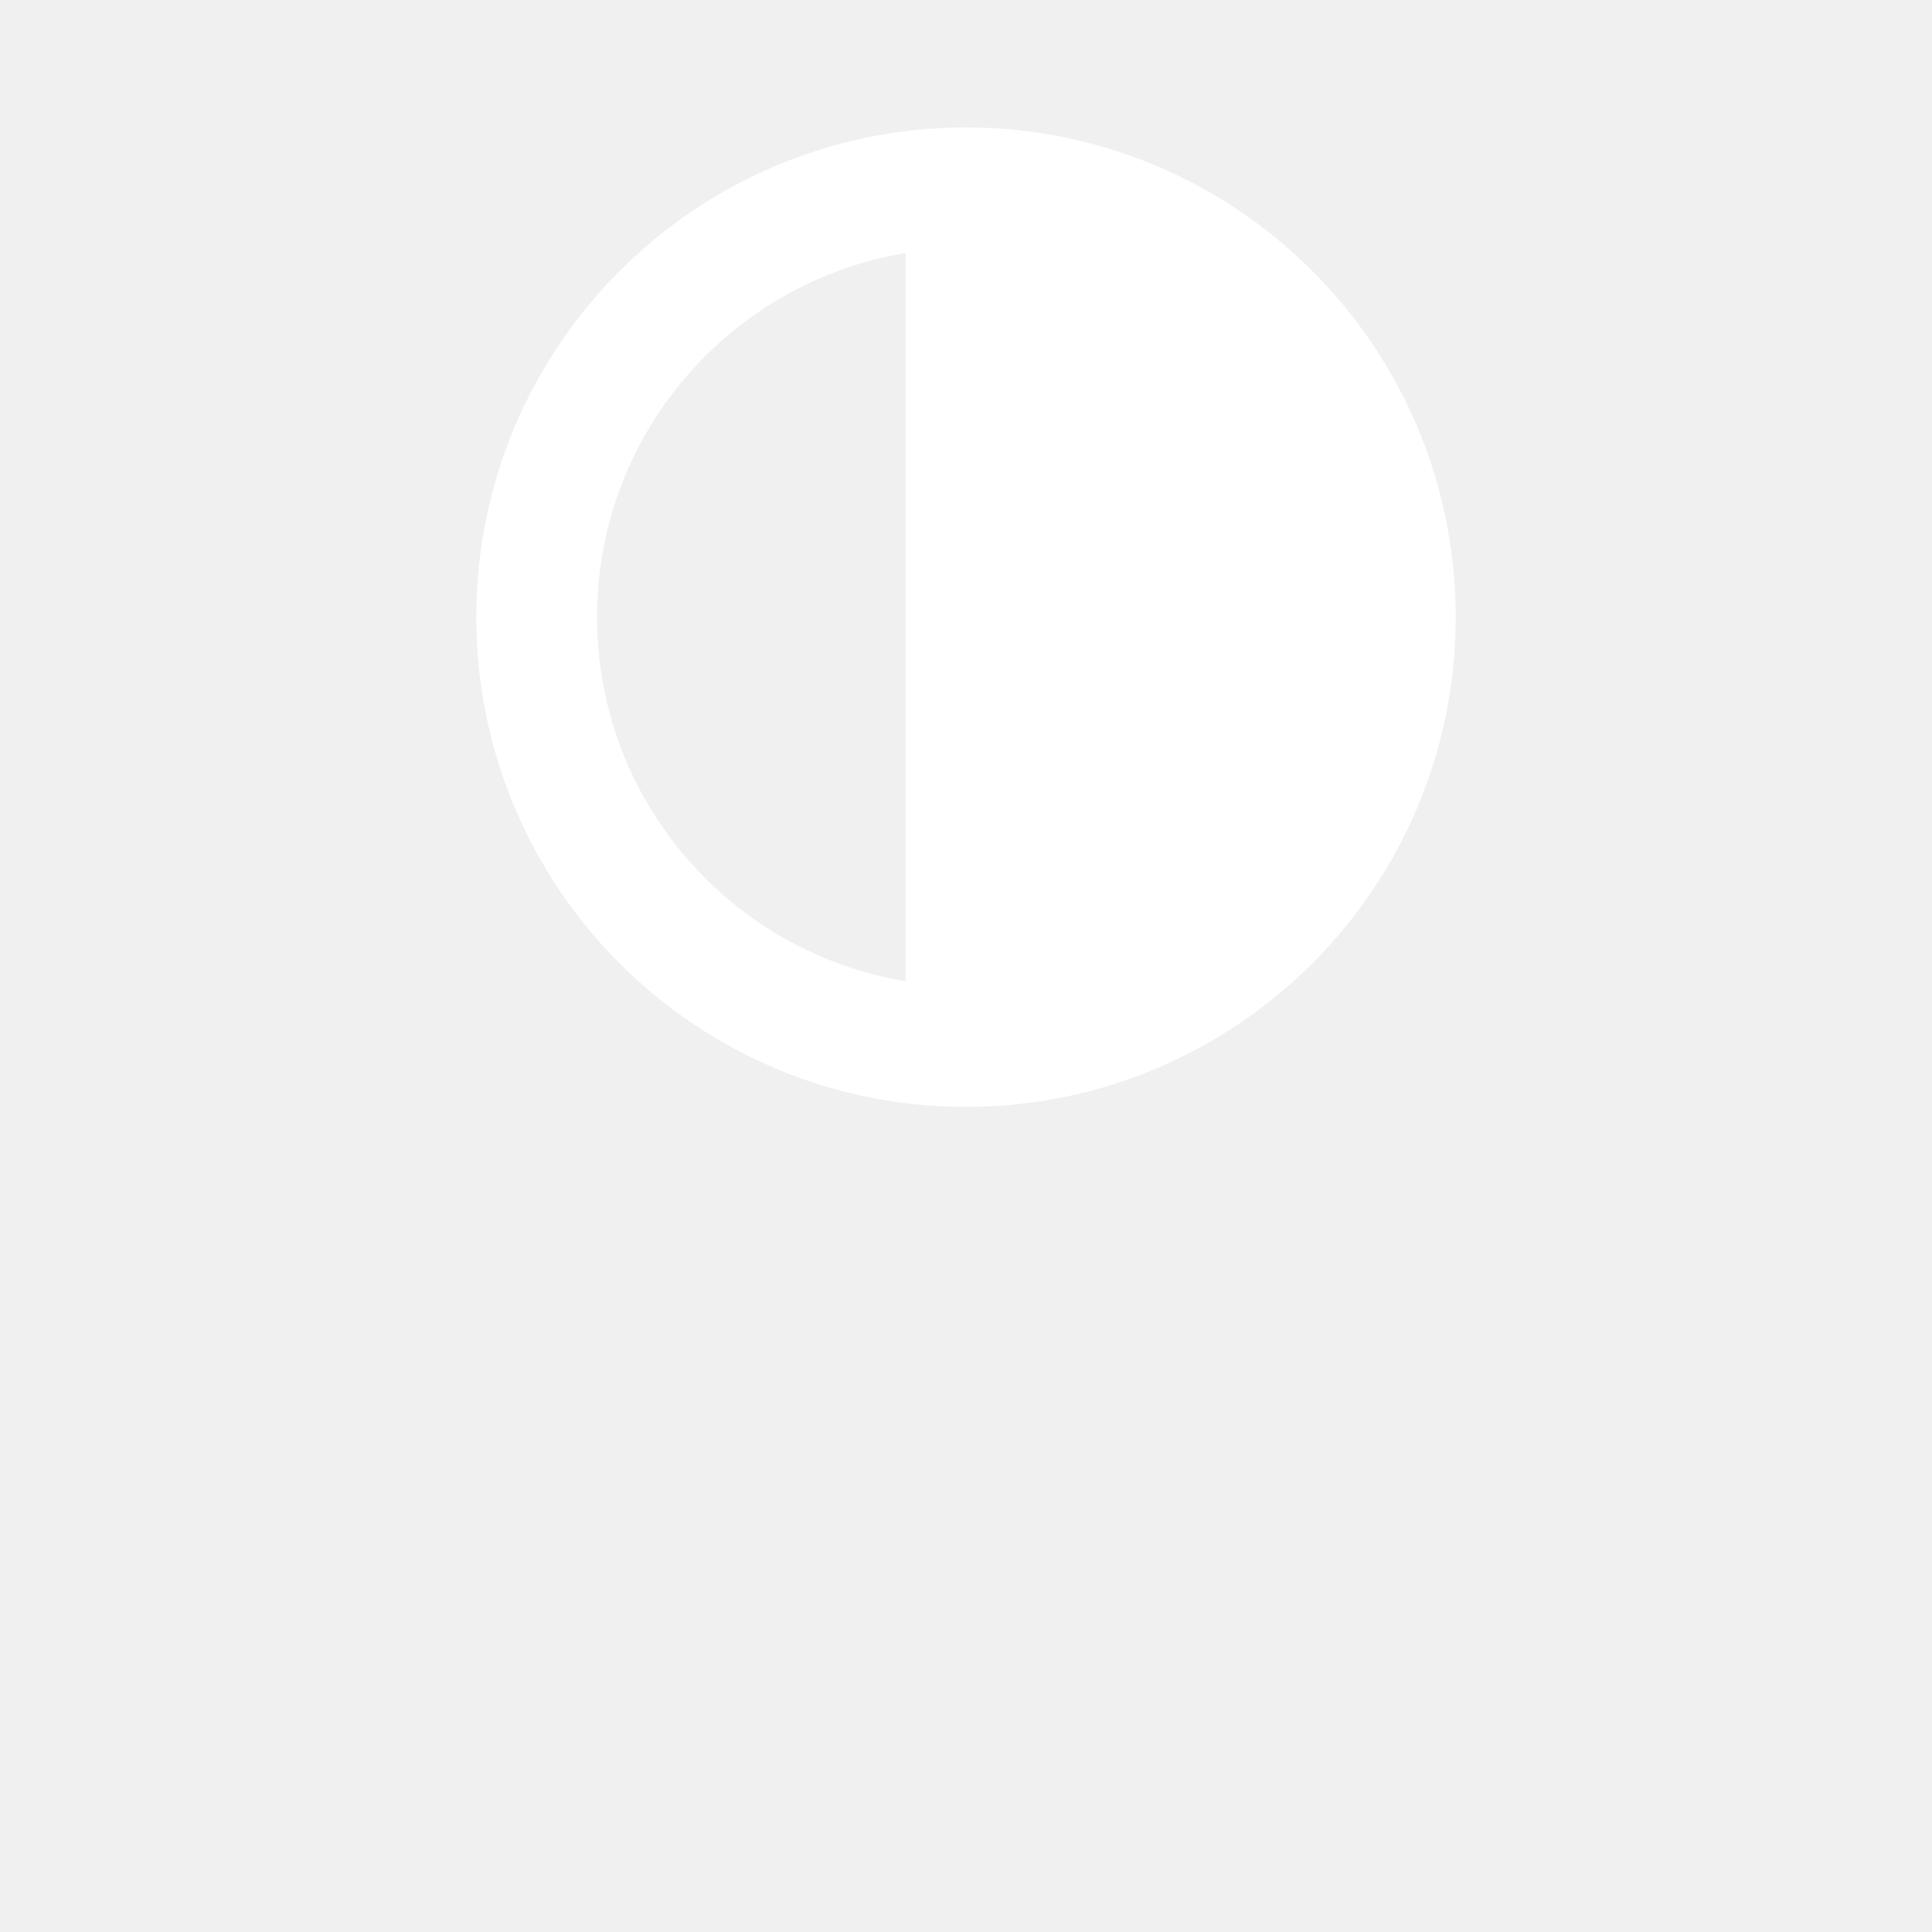
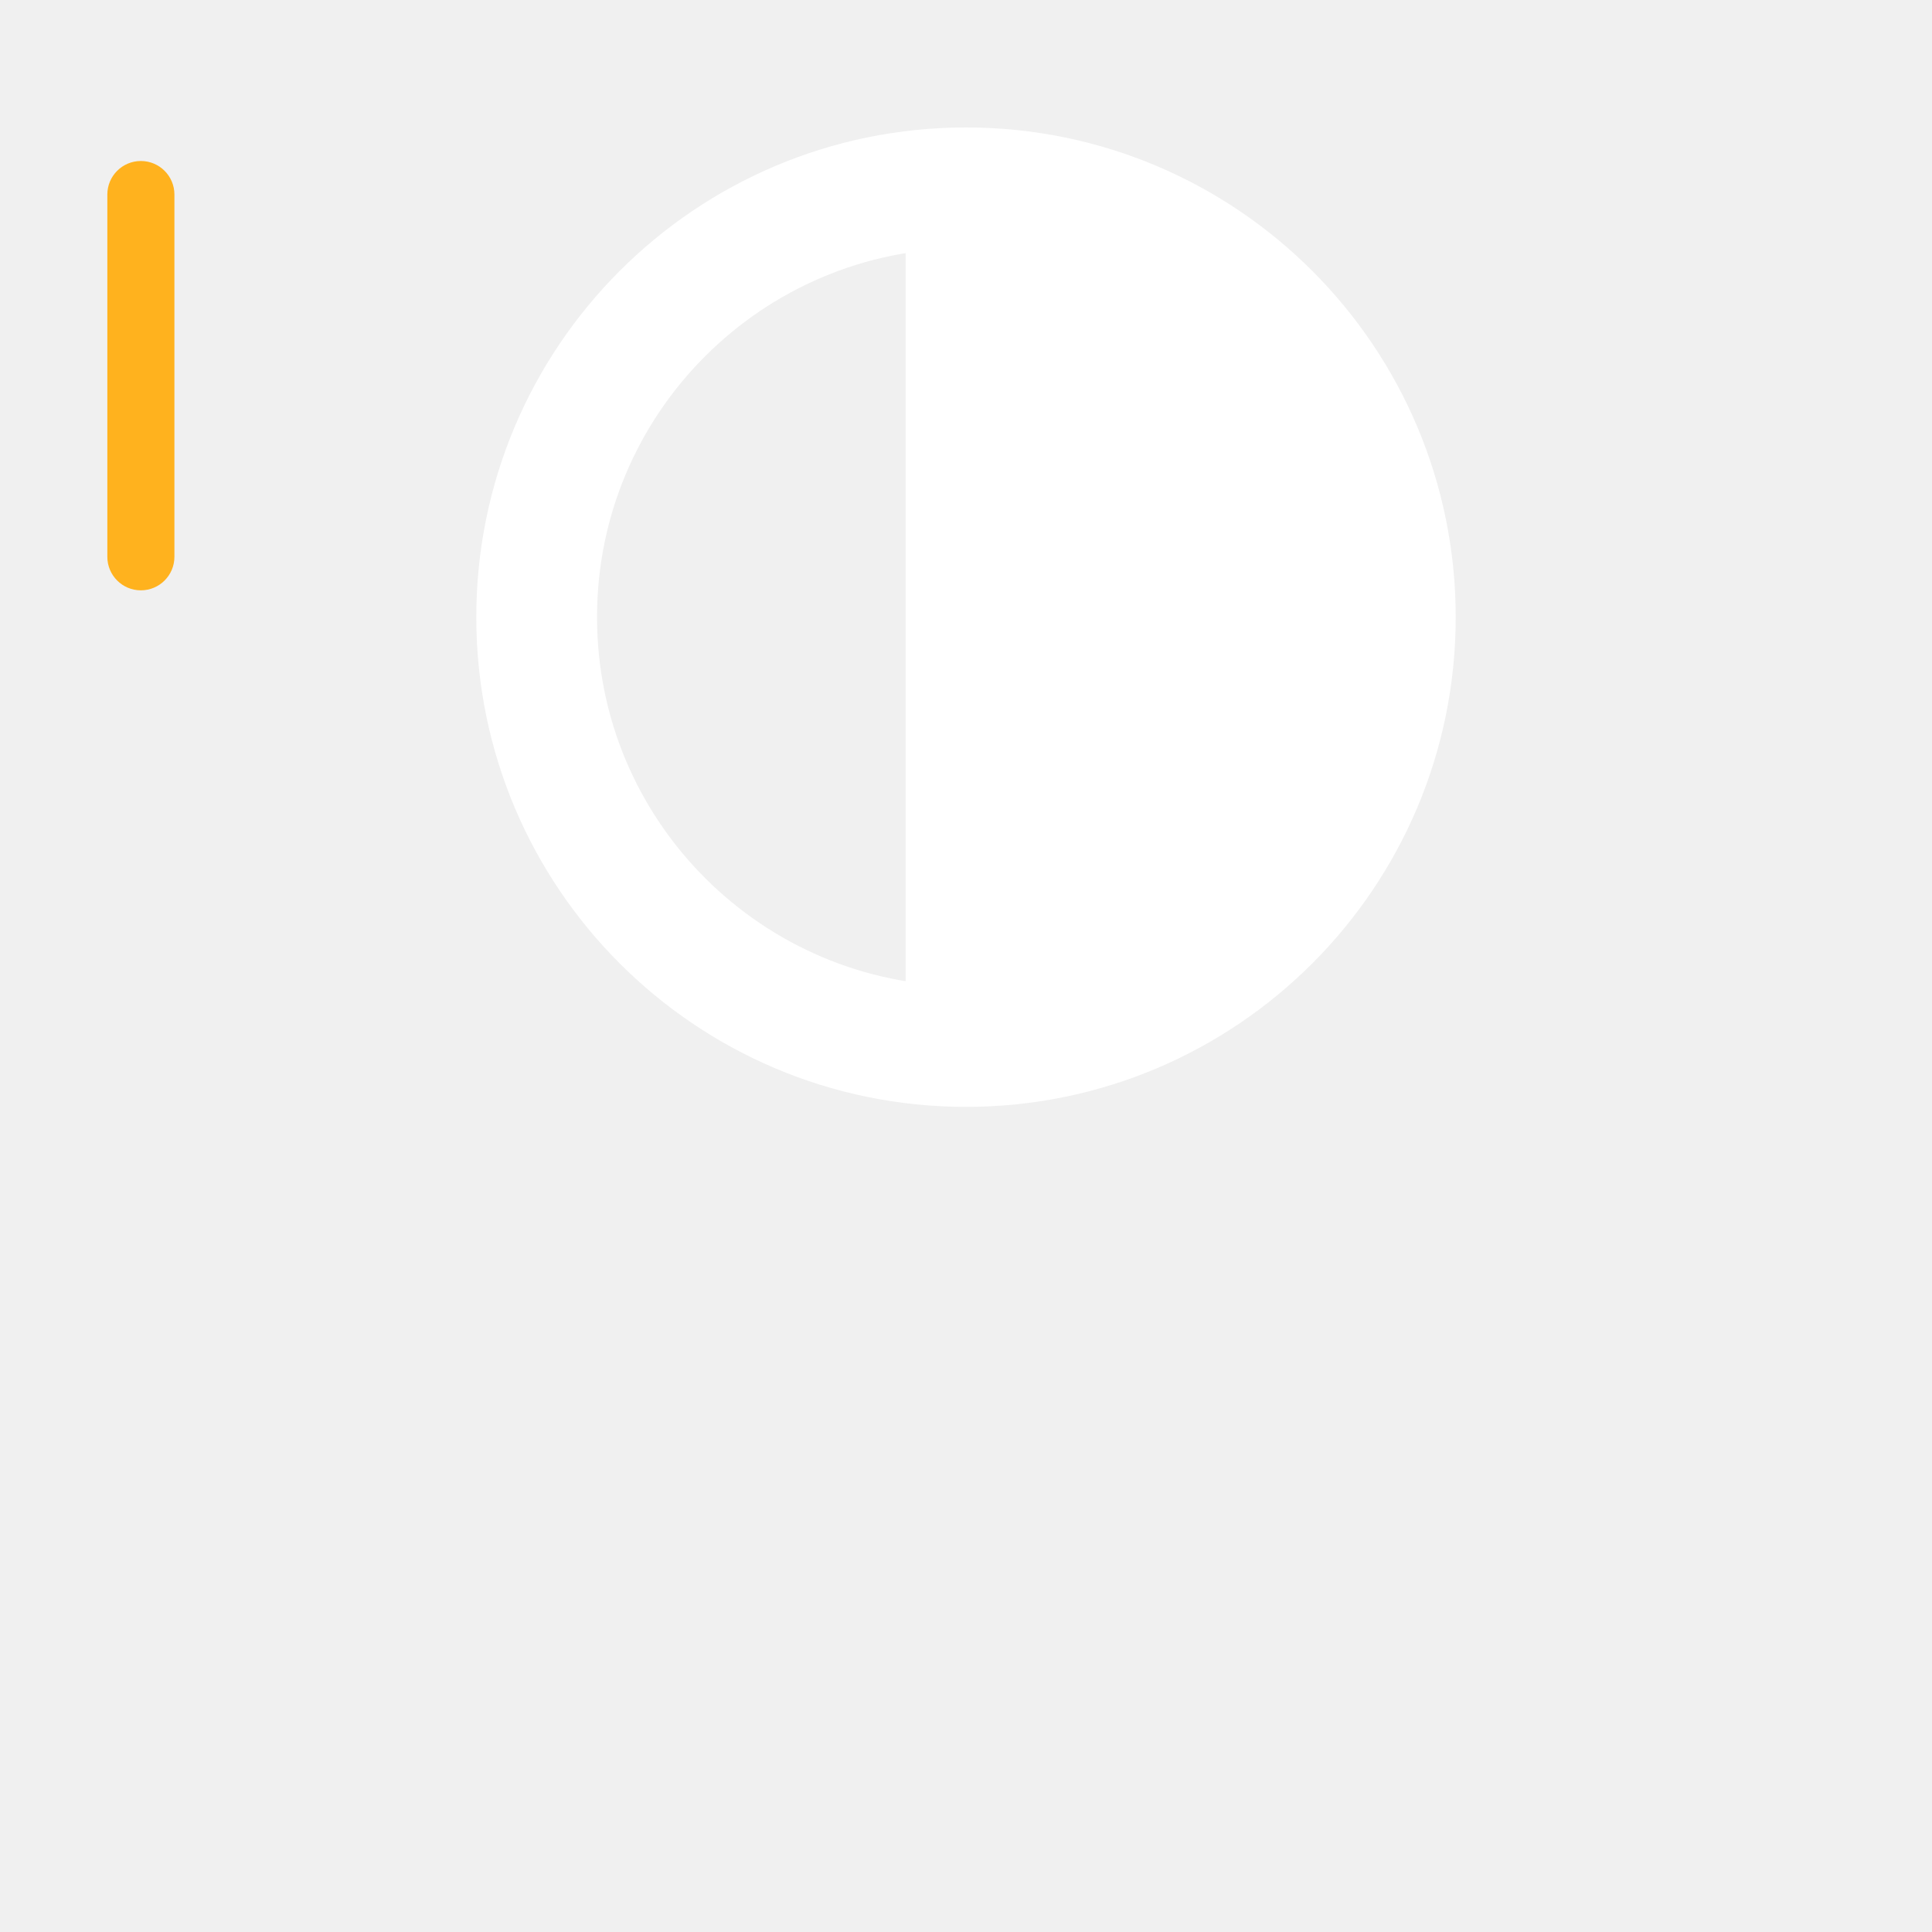
<svg xmlns="http://www.w3.org/2000/svg" viewBox="0 0 72 72">
+   <rect x="4" y="6" width="2.5" height="16" rx="1.25" fill="#FFB21E" />
  <circle cx="36" cy="23" r="16" fill="none" stroke="#fff" stroke-width="4.5" />
  <path d="M36 7a16 16 0 0 1 0 32Z" fill="#fff" />
  <path d="M36 7v32" stroke="#fff" stroke-width="4.5" />
</svg>
